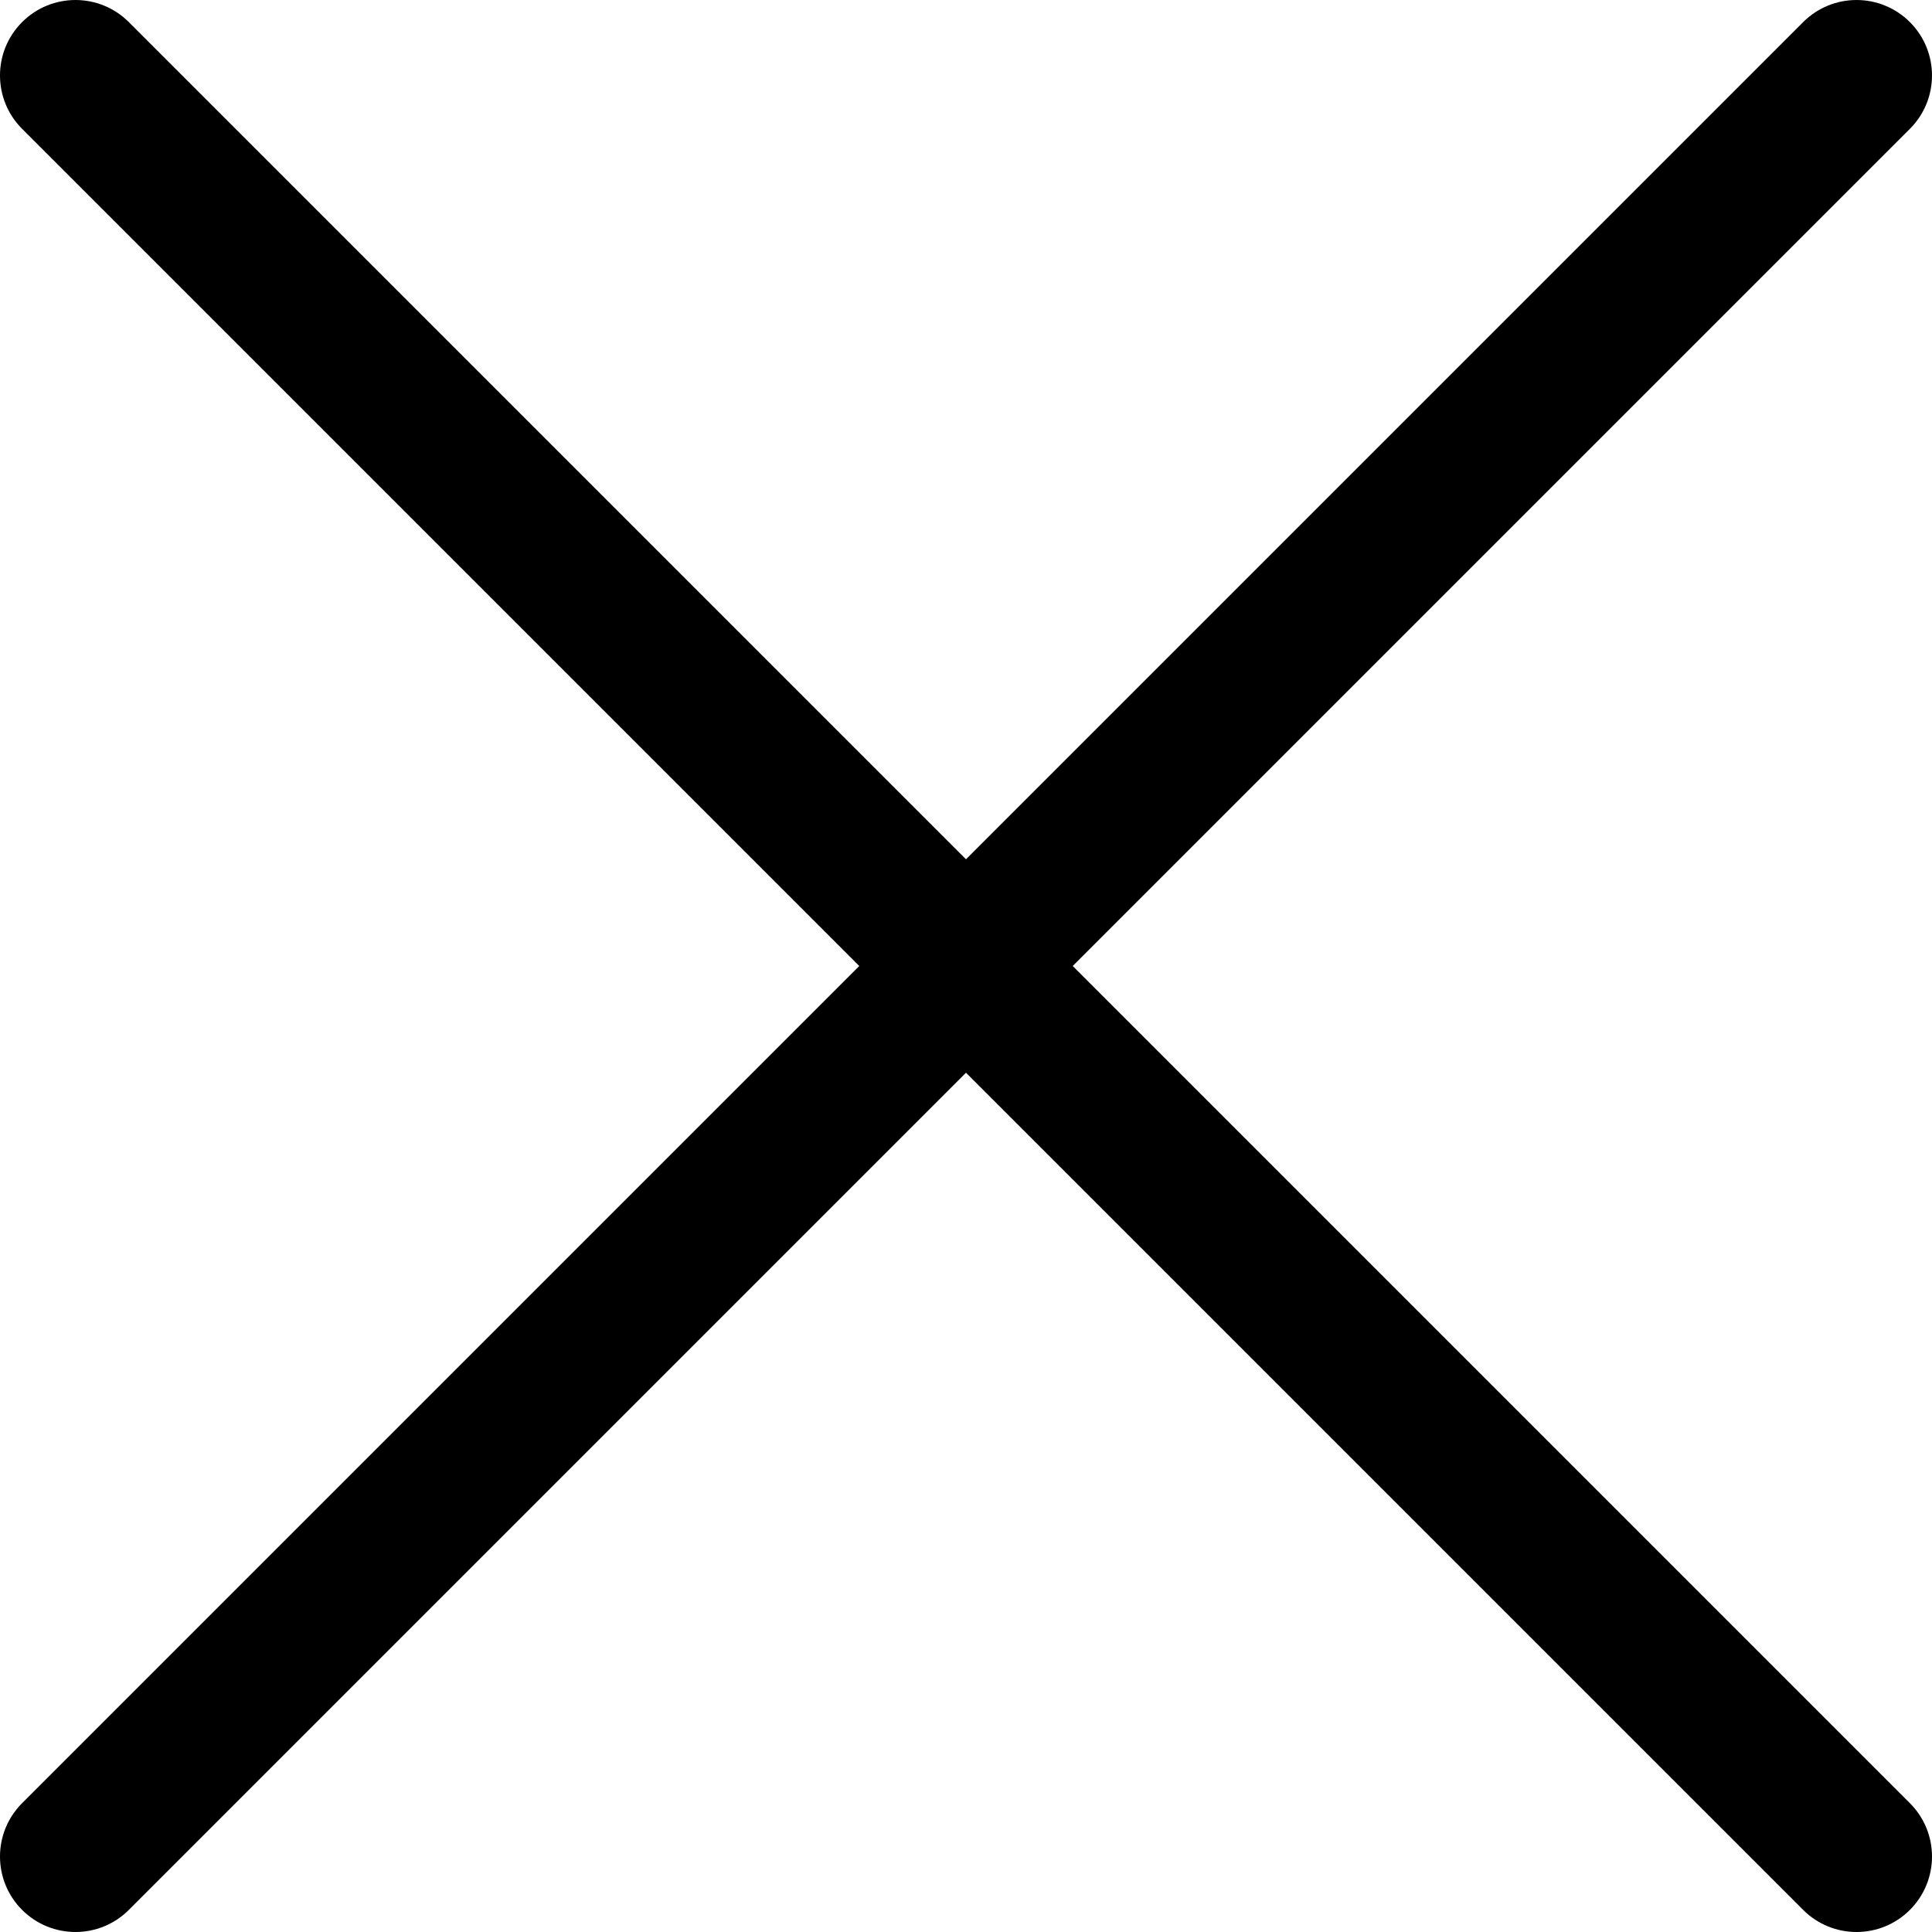
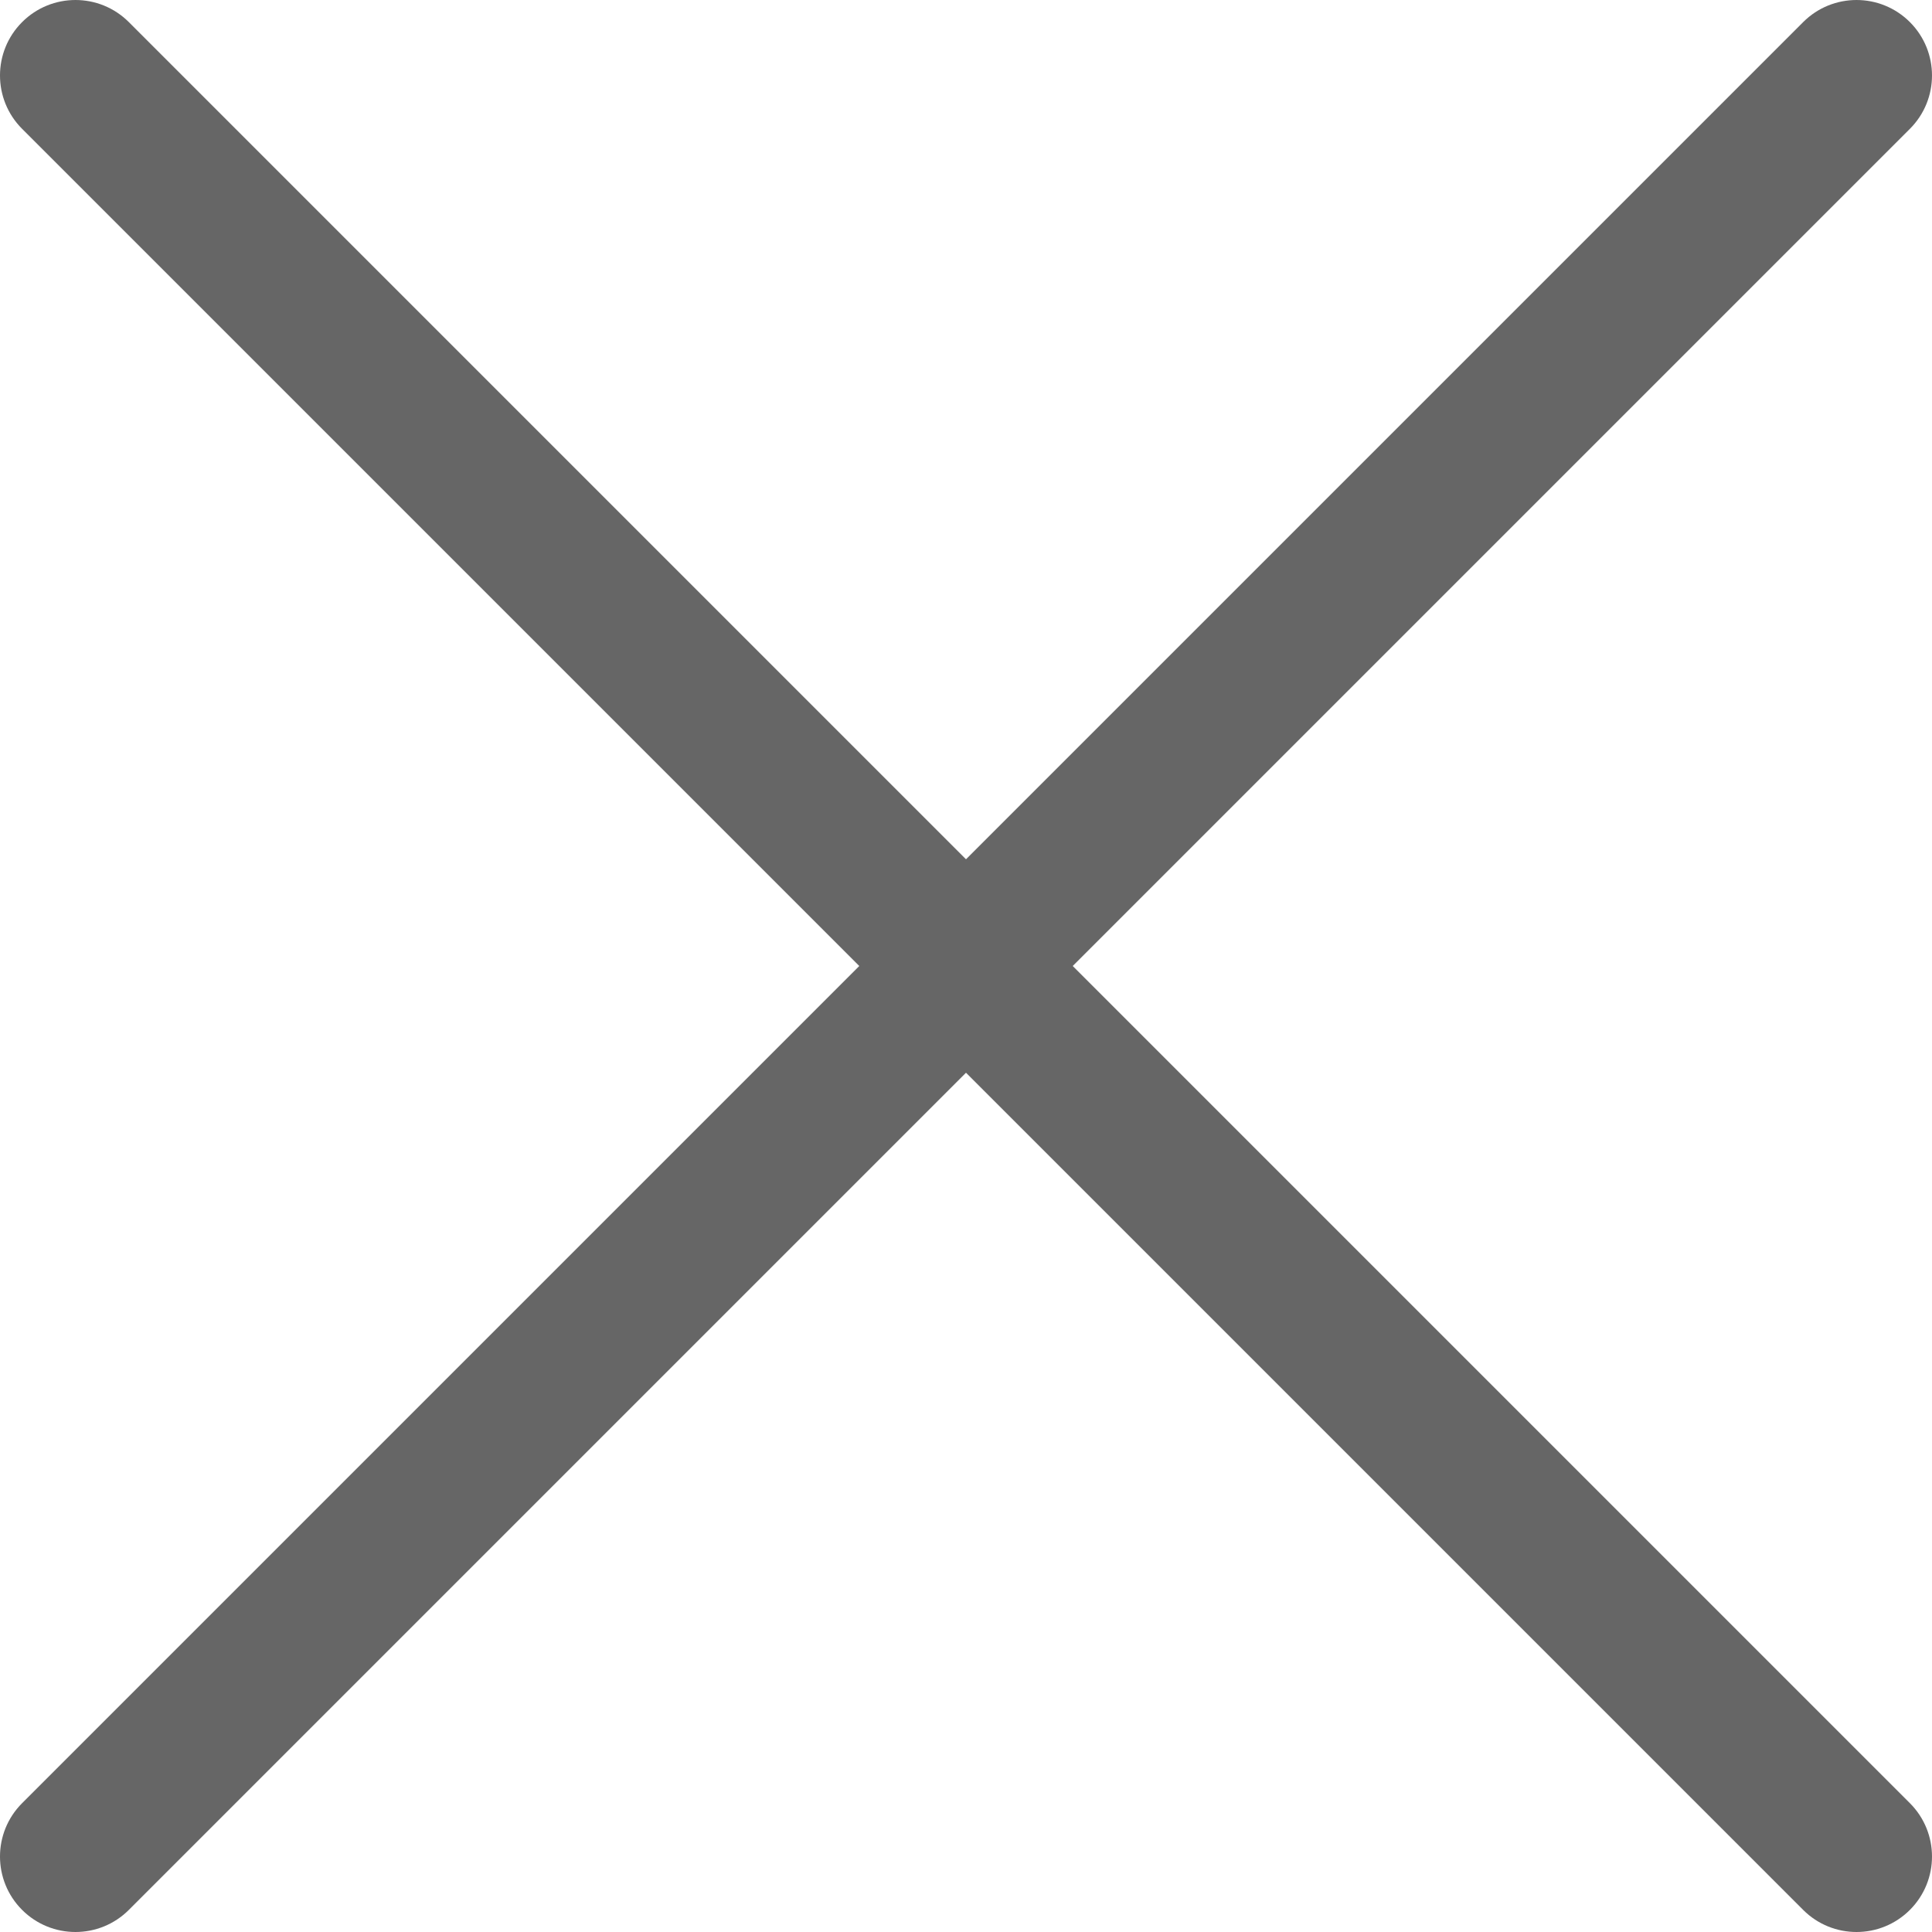
- <svg xmlns="http://www.w3.org/2000/svg" version="1.1" id="Capa_1" x="0px" y="0px" viewBox="0 0 512.001 512.001" style="enable-background:new 0 0 512.001 512.001;" xml:space="preserve">
+ <svg xmlns="http://www.w3.org/2000/svg" version="1.1" id="Capa_1" x="0px" y="0px" viewBox="0 0 512.001 512.001" style="enable-background:new 0 0 512.001 512.001;" xml:space="preserve" fill="#666">
  <g>
    <g>
      <path d="M284.286,256.002L506.143,34.144c7.811-7.811,7.811-20.475,0-28.285c-7.811-7.81-20.475-7.811-28.285,0L256,227.717    L34.143,5.859c-7.811-7.811-20.475-7.811-28.285,0c-7.81,7.811-7.811,20.475,0,28.285l221.857,221.857L5.858,477.859    c-7.811,7.811-7.811,20.475,0,28.285c3.905,3.905,9.024,5.857,14.143,5.857c5.119,0,10.237-1.952,14.143-5.857L256,284.287    l221.857,221.857c3.905,3.905,9.024,5.857,14.143,5.857s10.237-1.952,14.143-5.857c7.811-7.811,7.811-20.475,0-28.285    L284.286,256.002z" />
    </g>
  </g>
  <g>
</g>
  <g>
</g>
  <g>
</g>
  <g>
</g>
  <g>
</g>
  <g>
</g>
  <g>
</g>
  <g>
</g>
  <g>
</g>
  <g>
</g>
  <g>
</g>
  <g>
</g>
  <g>
</g>
  <g>
</g>
  <g>
</g>
</svg>
